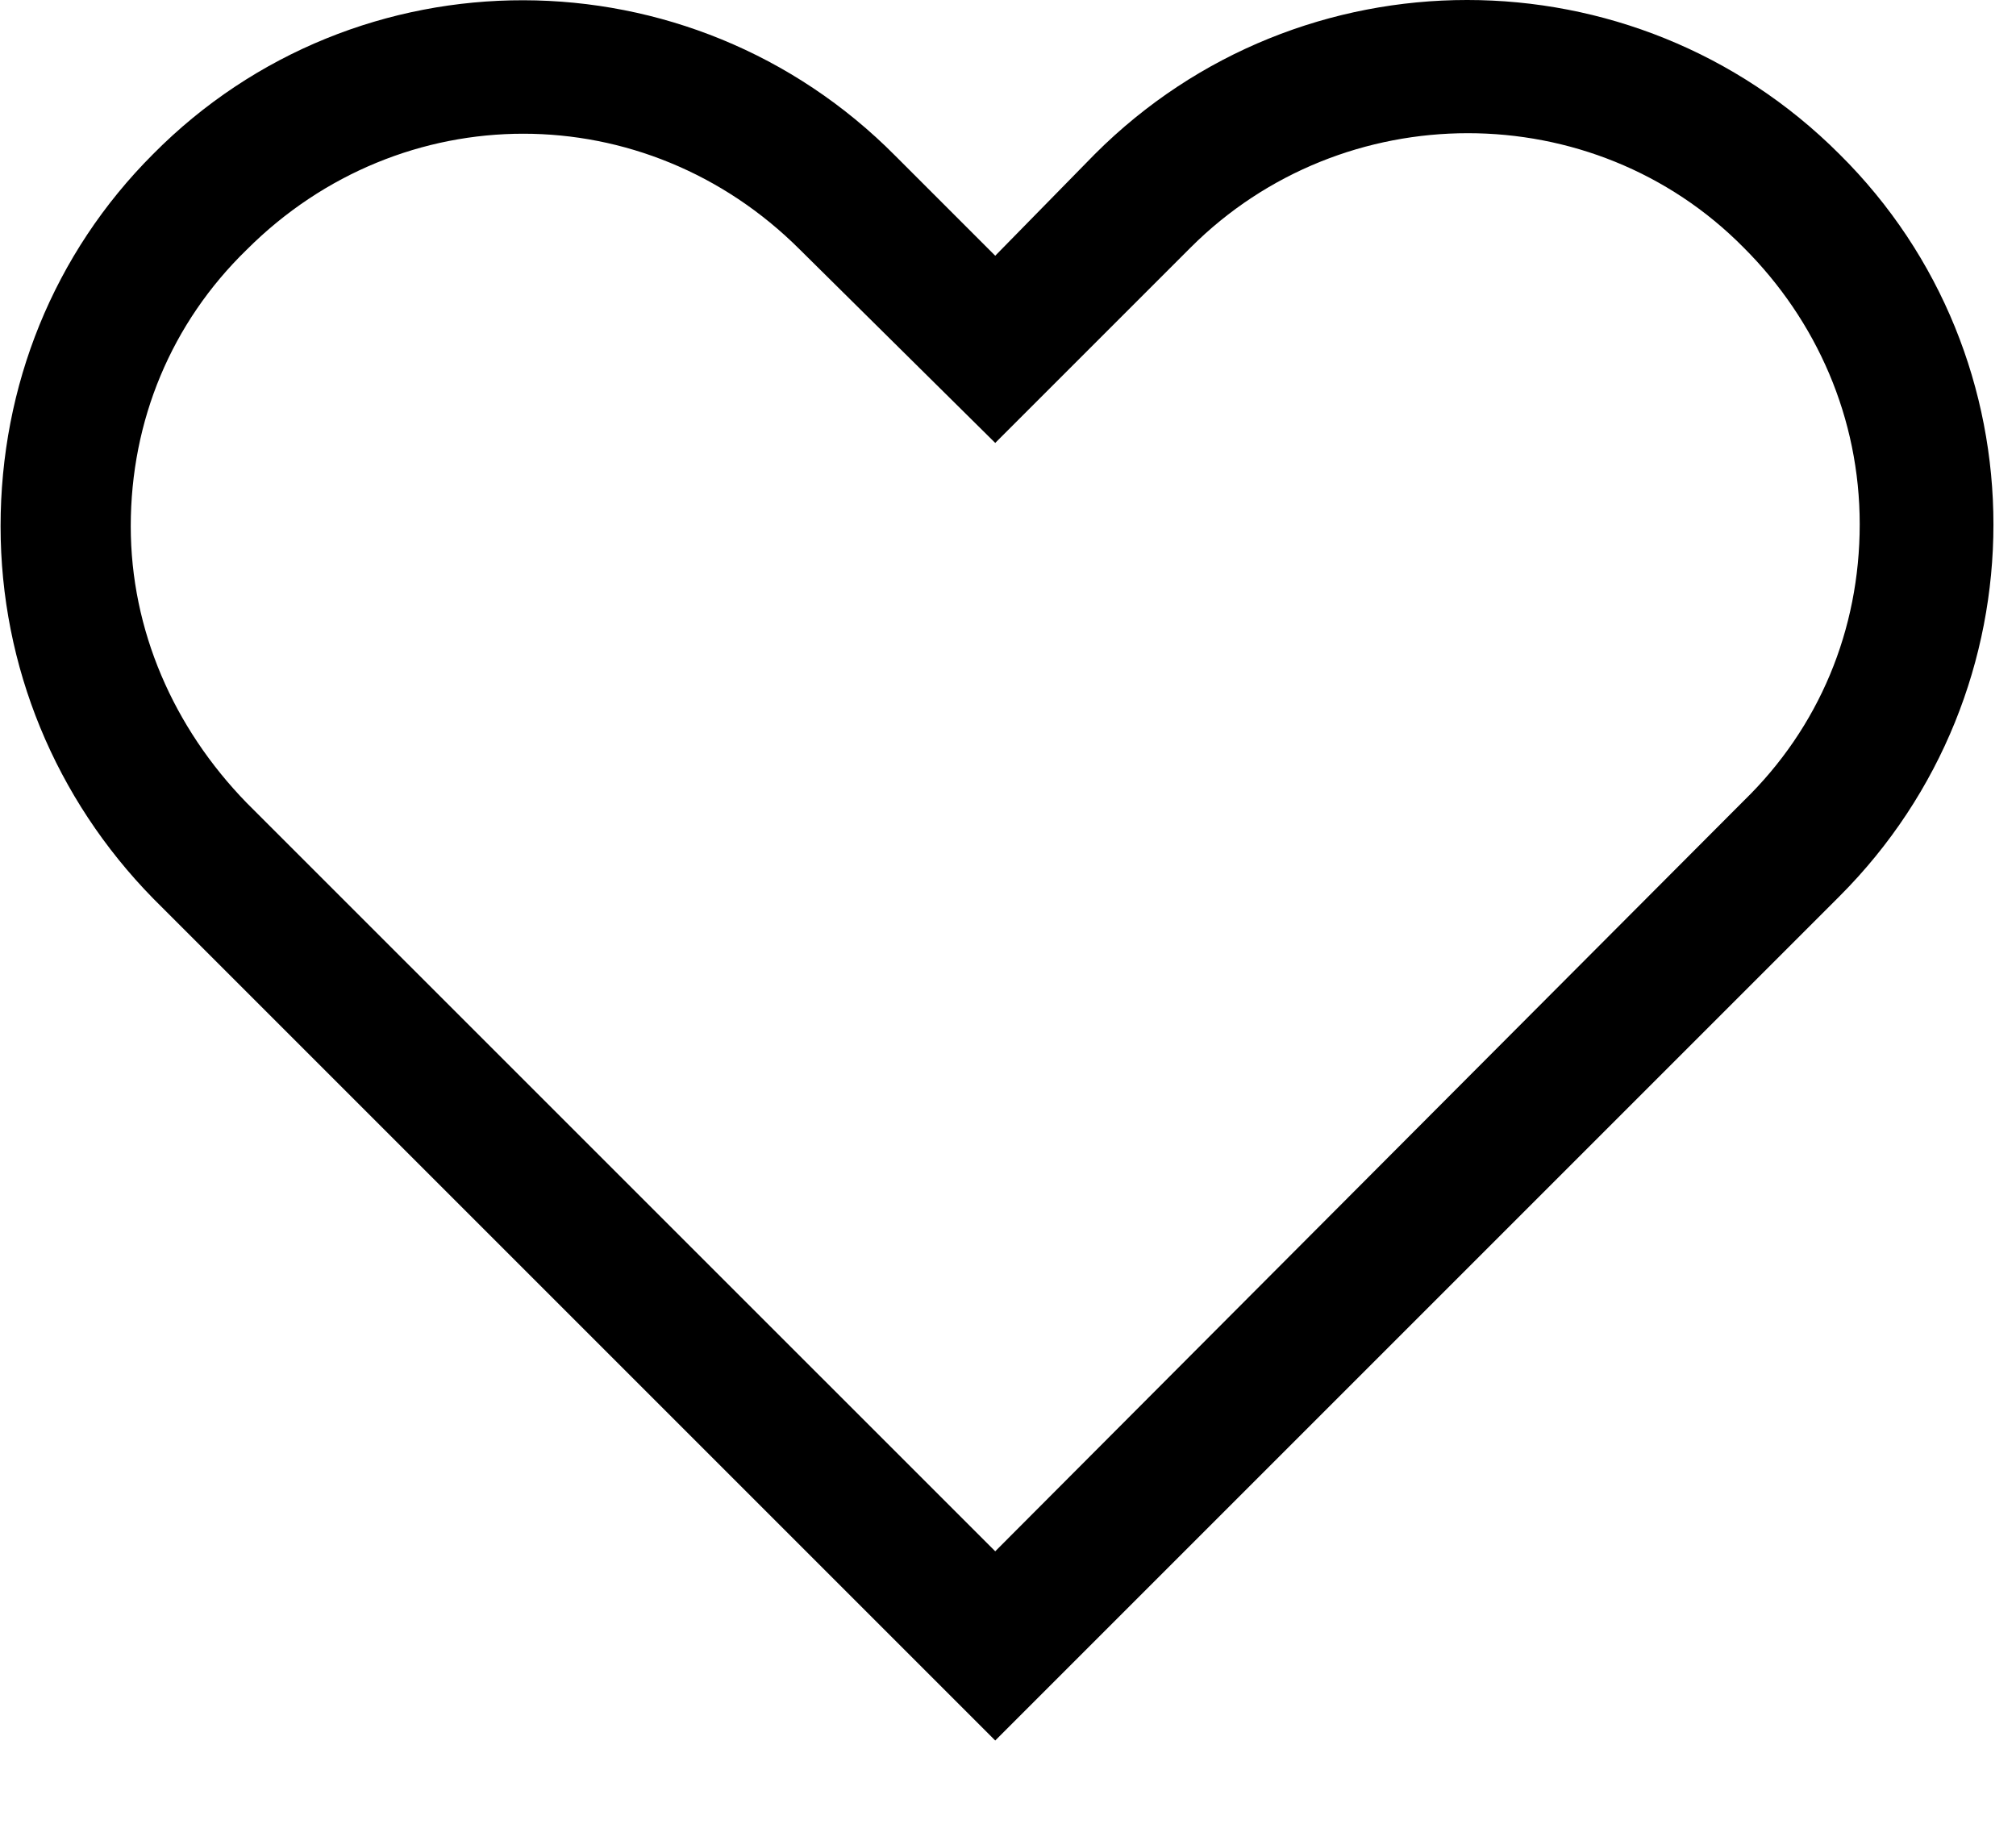
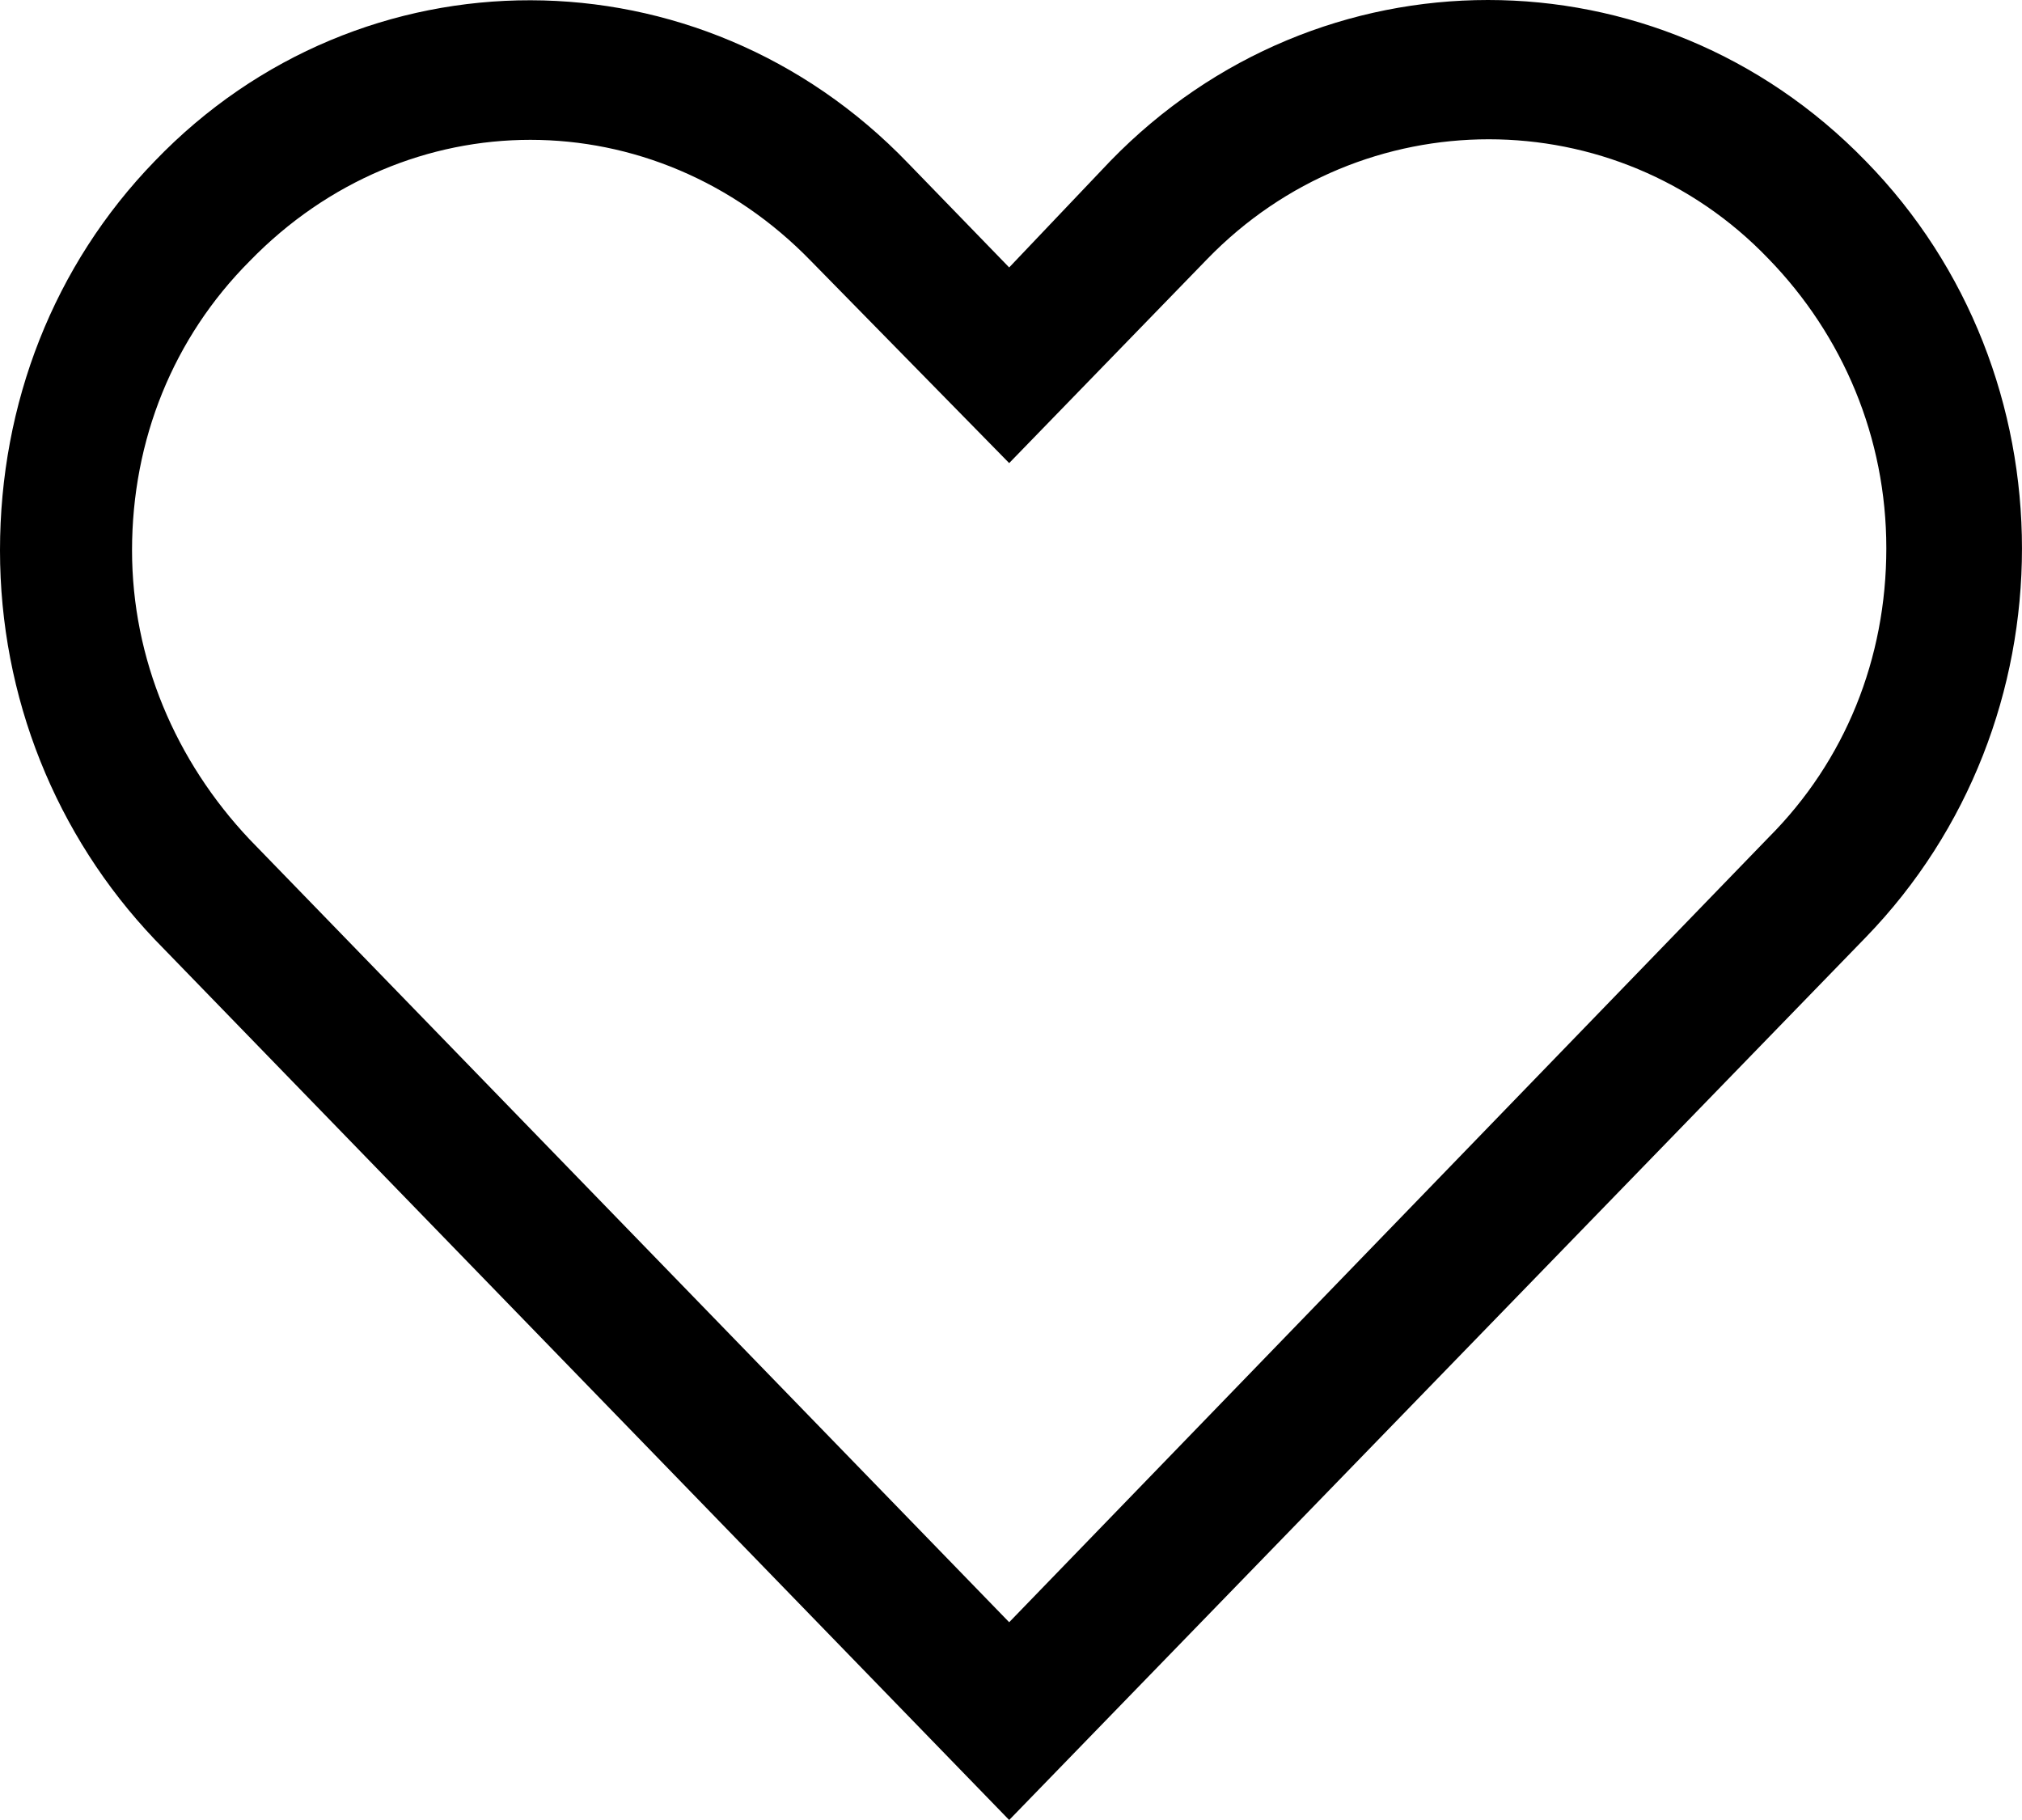
- <svg xmlns="http://www.w3.org/2000/svg" width="21" height="19" viewBox="0 0 21 19" fill="none">
-   <path d="M19.16 9.338C21.3 7.198 21.3 3.724 19.16 1.605C17.02 -0.535 13.545 -0.535 11.405 1.605L10.367 2.664L9.329 1.626C7.189 -0.535 3.714 -0.535 1.595 1.605C0.557 2.643 0.006 4.02 0.006 5.482C0.006 6.944 0.578 8.321 1.595 9.359L10.367 18.131L19.16 9.338ZM1.362 5.482C1.362 4.38 1.786 3.363 2.57 2.601C3.375 1.796 4.413 1.393 5.451 1.393C6.489 1.393 7.528 1.796 8.333 2.601L10.367 4.614L12.401 2.58C13.99 0.99 16.596 0.99 18.164 2.58C18.927 3.342 19.372 4.359 19.372 5.461C19.372 6.563 18.948 7.58 18.164 8.342L10.367 16.16L2.57 8.364C1.807 7.58 1.362 6.563 1.362 5.482Z" fill="black" />
+ <svg xmlns="http://www.w3.org/2000/svg" width="20" height="18" viewBox="0 0 20 18" fill="none">
+   <path d="M18.454 9.271C20.515 7.146 20.515 3.697 18.454 1.593C16.392 -0.531 13.044 -0.531 10.982 1.593L9.982 2.645L8.982 1.614C6.92 -0.531 3.572 -0.531 1.531 1.593C0.531 2.624 0 3.991 0 5.443C0 6.894 0.551 8.261 1.531 9.292L9.982 18L18.454 9.271ZM1.306 5.443C1.306 4.349 1.715 3.339 2.47 2.582C3.246 1.783 4.246 1.383 5.246 1.383C6.246 1.383 7.247 1.783 8.022 2.582L9.982 4.58L11.942 2.561C13.473 0.983 15.984 0.983 17.494 2.561C18.229 3.318 18.658 4.328 18.658 5.422C18.658 6.515 18.25 7.525 17.494 8.282L9.982 16.044L2.47 8.303C1.735 7.525 1.306 6.515 1.306 5.443Z" fill="black" />
</svg>
